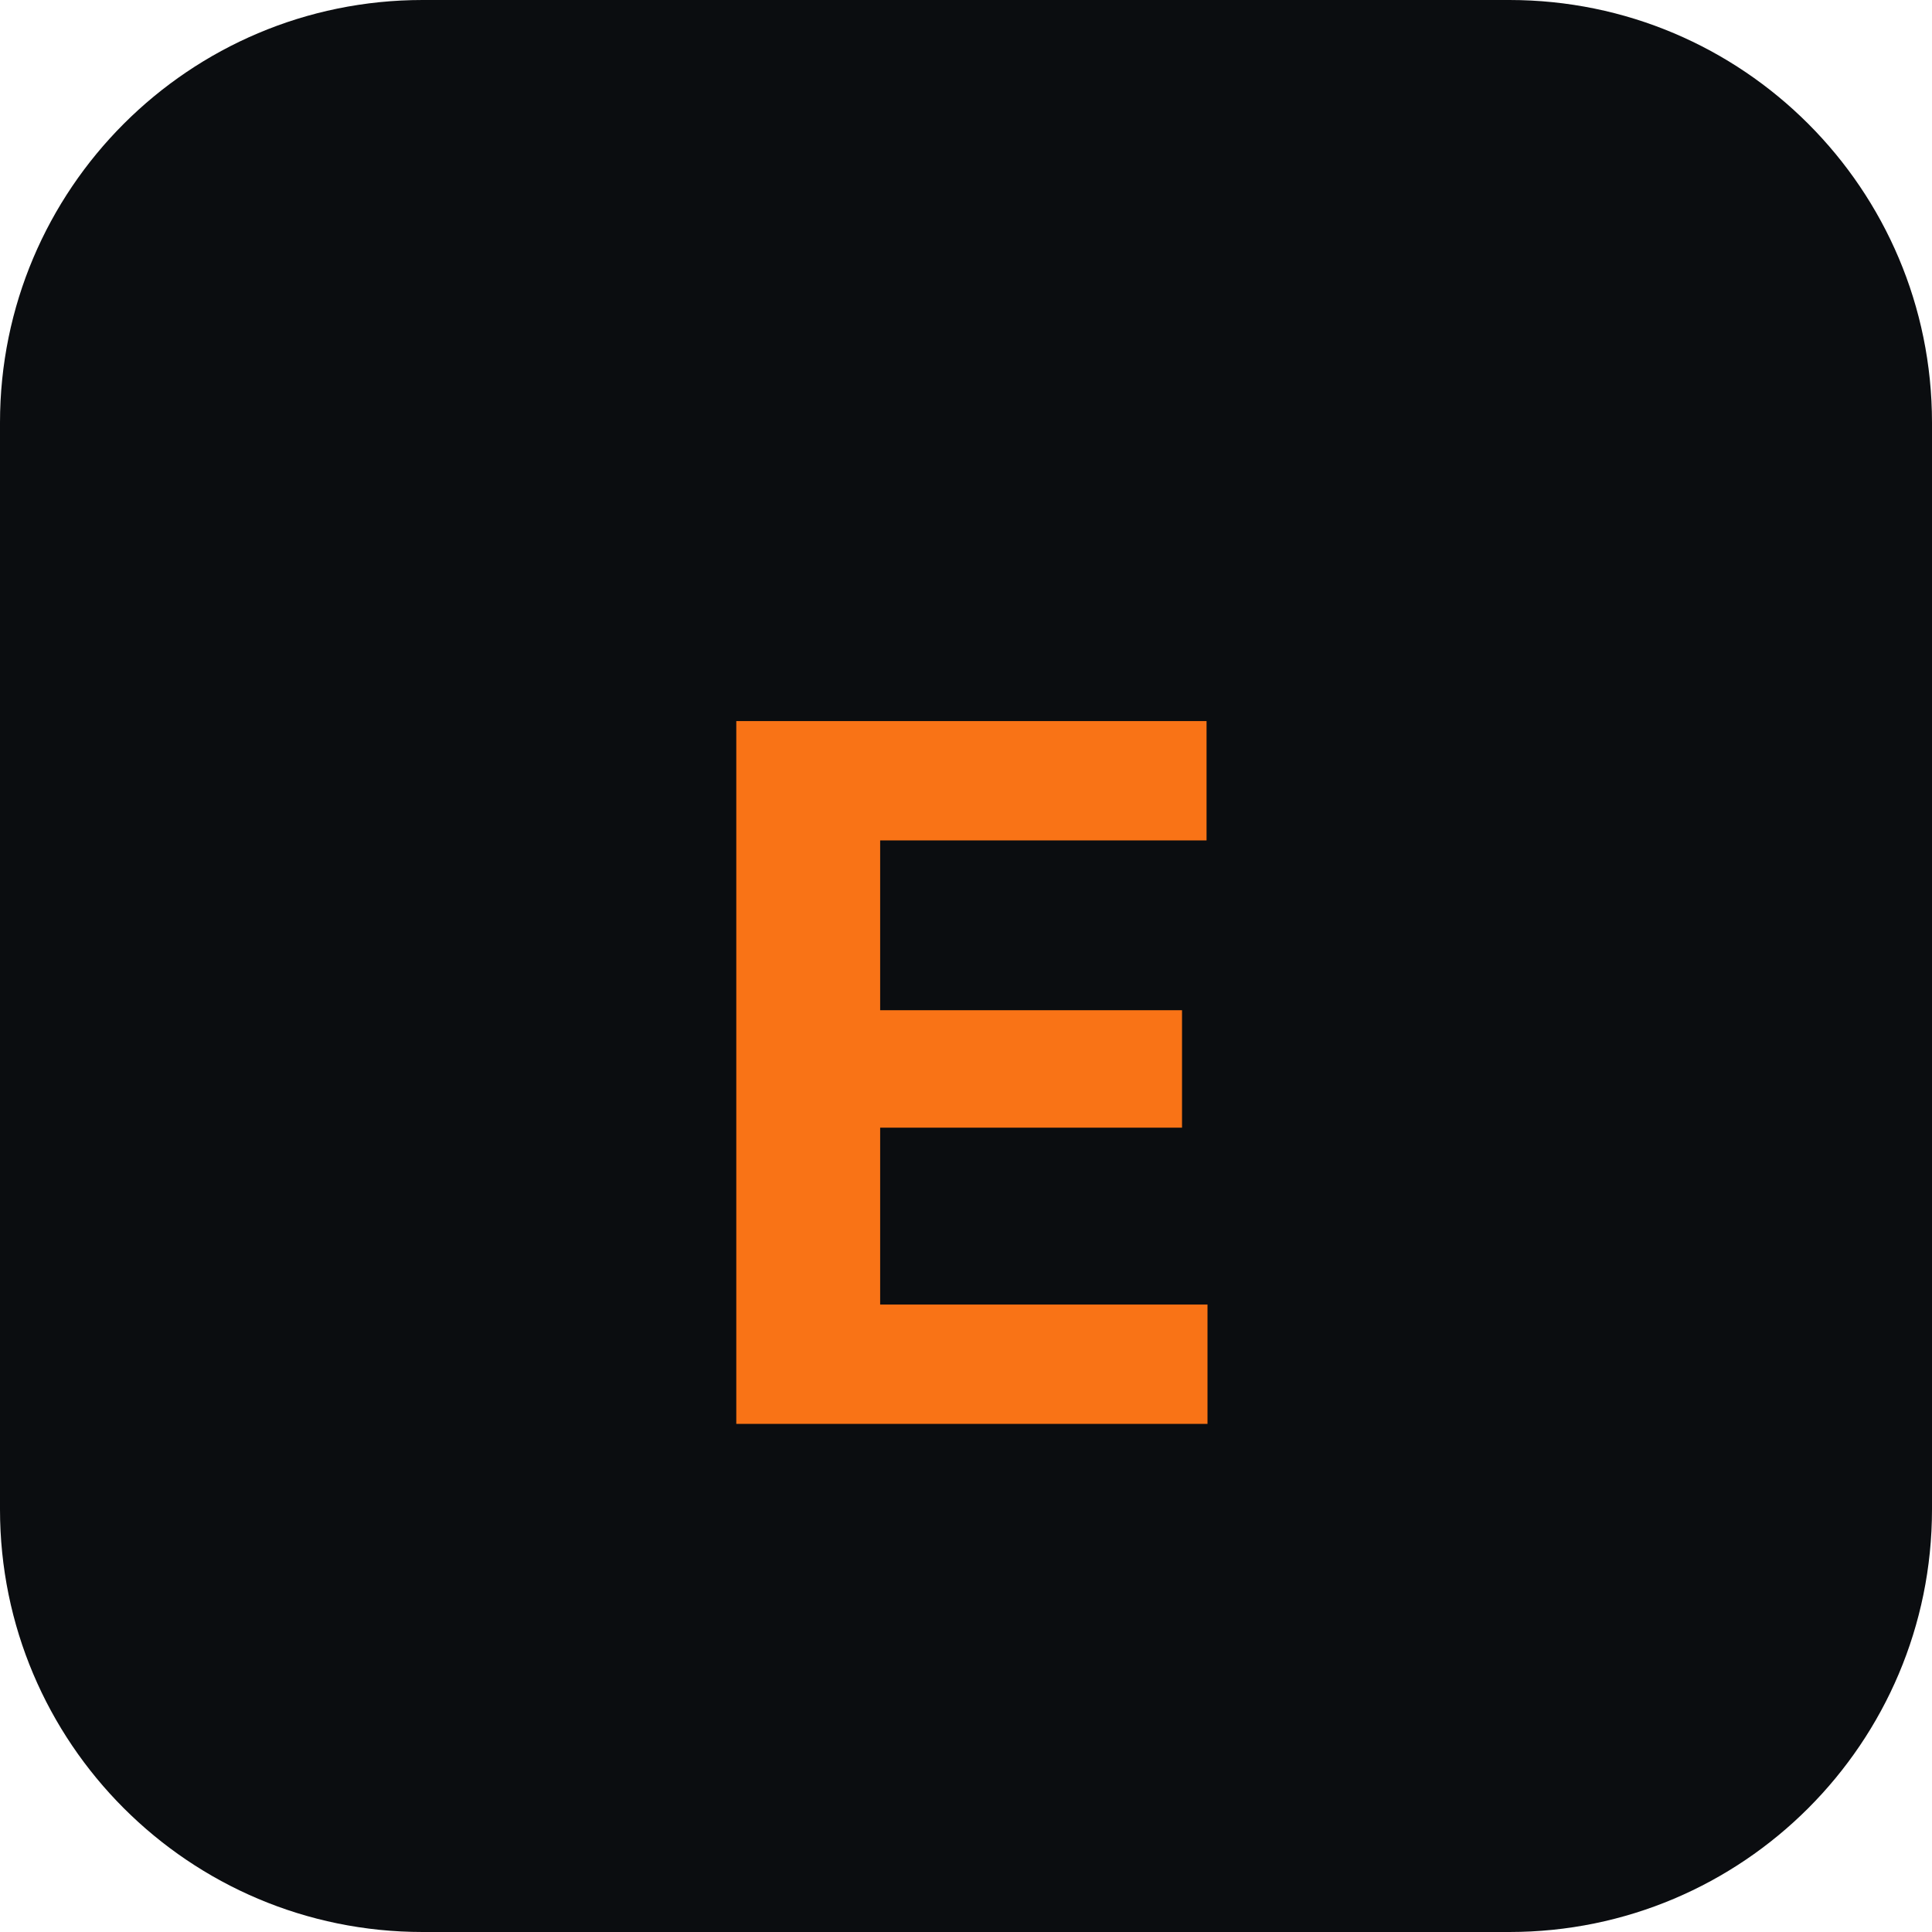
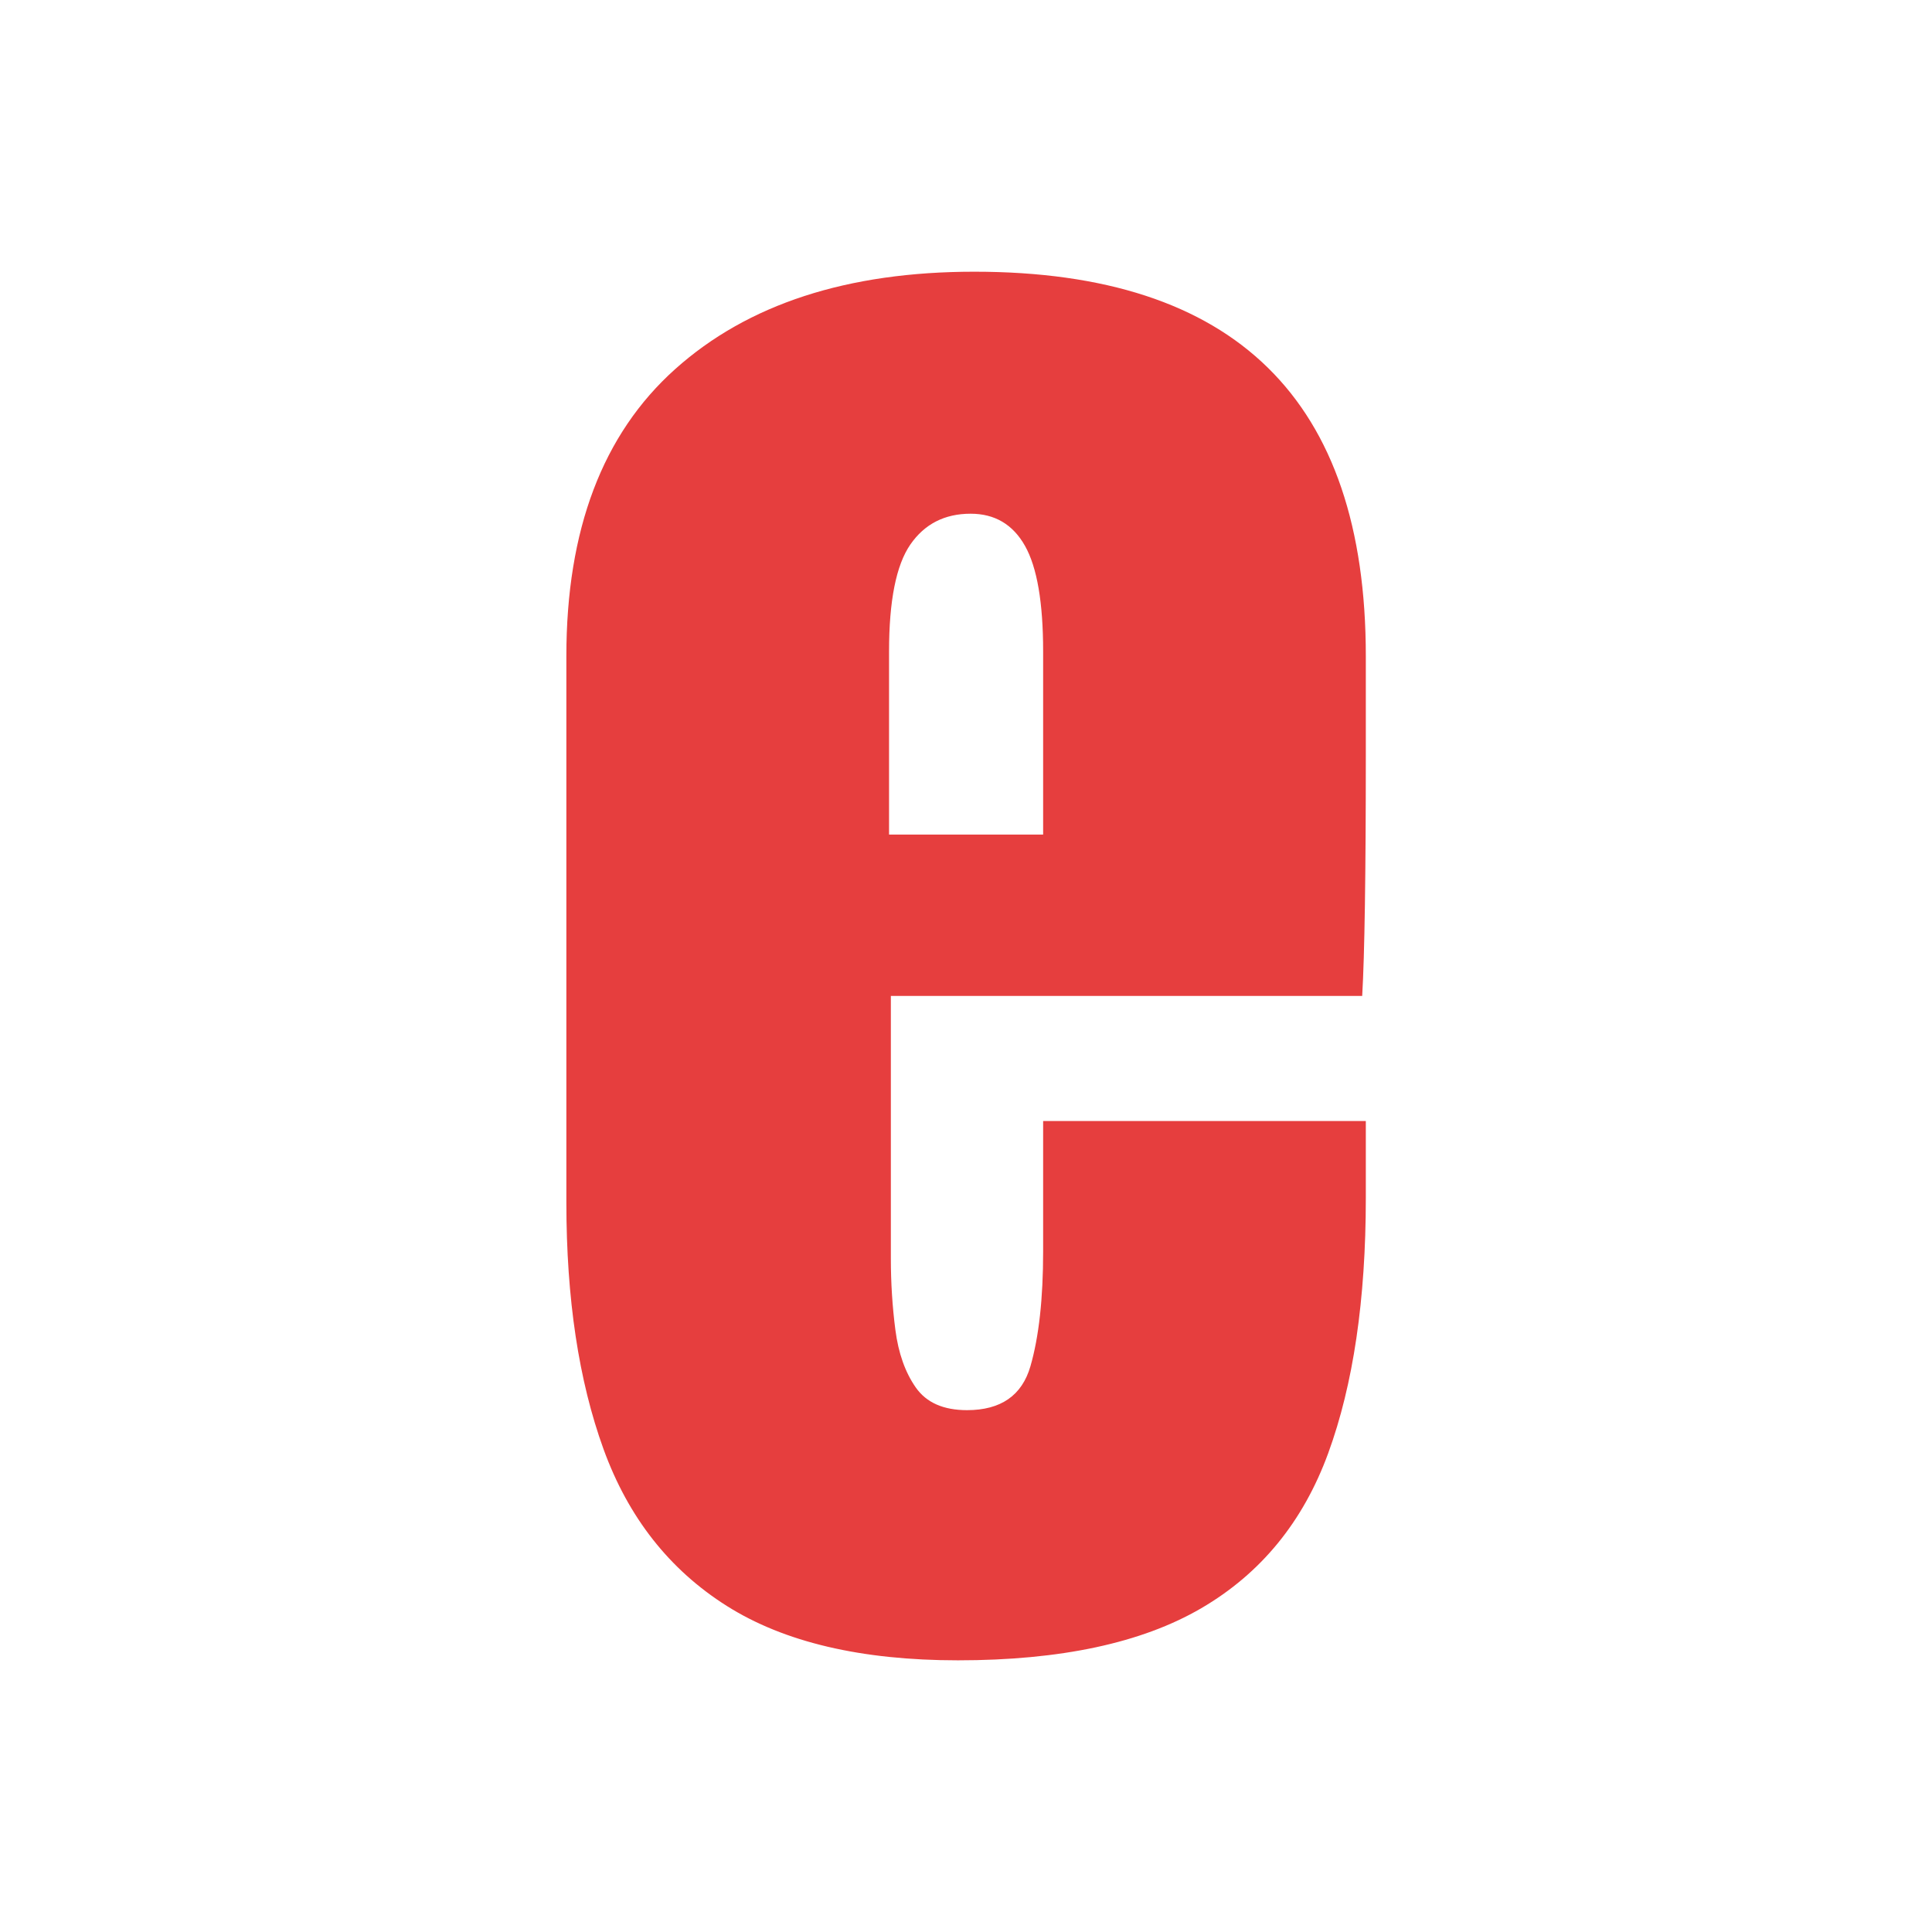
- <svg xmlns="http://www.w3.org/2000/svg" viewBox="0 0 64 64">
-   <rect width="64" height="64" rx="14" fill="#0b0d10" />
-   <text x="50%" y="55%" text-anchor="middle" dominant-baseline="middle" font-family="-apple-system, system-ui, sans-serif" font-weight="700" font-size="32" fill="#f97316">E</text>
+ <svg xmlns="http://www.w3.org/2000/svg" viewBox="0 0 64 64" aria-label="Ediz Yılmaz">
+   <path fill="#e63e3e" transform="translate(16.96 54.52) scale(.030026 -.030026)" d="M492-16Q332-16 237 44Q142 104 101 217Q60 330 60 489V1092Q60 1301 180 1408.5Q300 1516 510 1516Q942 1516 942 1092V983Q942 785 938 717H418V427Q418 387 423 348.5Q428 310 445.5 285Q463 260 502 260Q558 260 572 308.5Q586 357 586 435V579H942V494Q942 326 900.5 212.5Q859 99 760.5 41.5Q662-16 492-16ZM416 895H586V1097Q586 1178 566 1213.5Q546 1249 506 1249Q463 1249 439.5 1215Q416 1181 416 1097Z" />
</svg>
